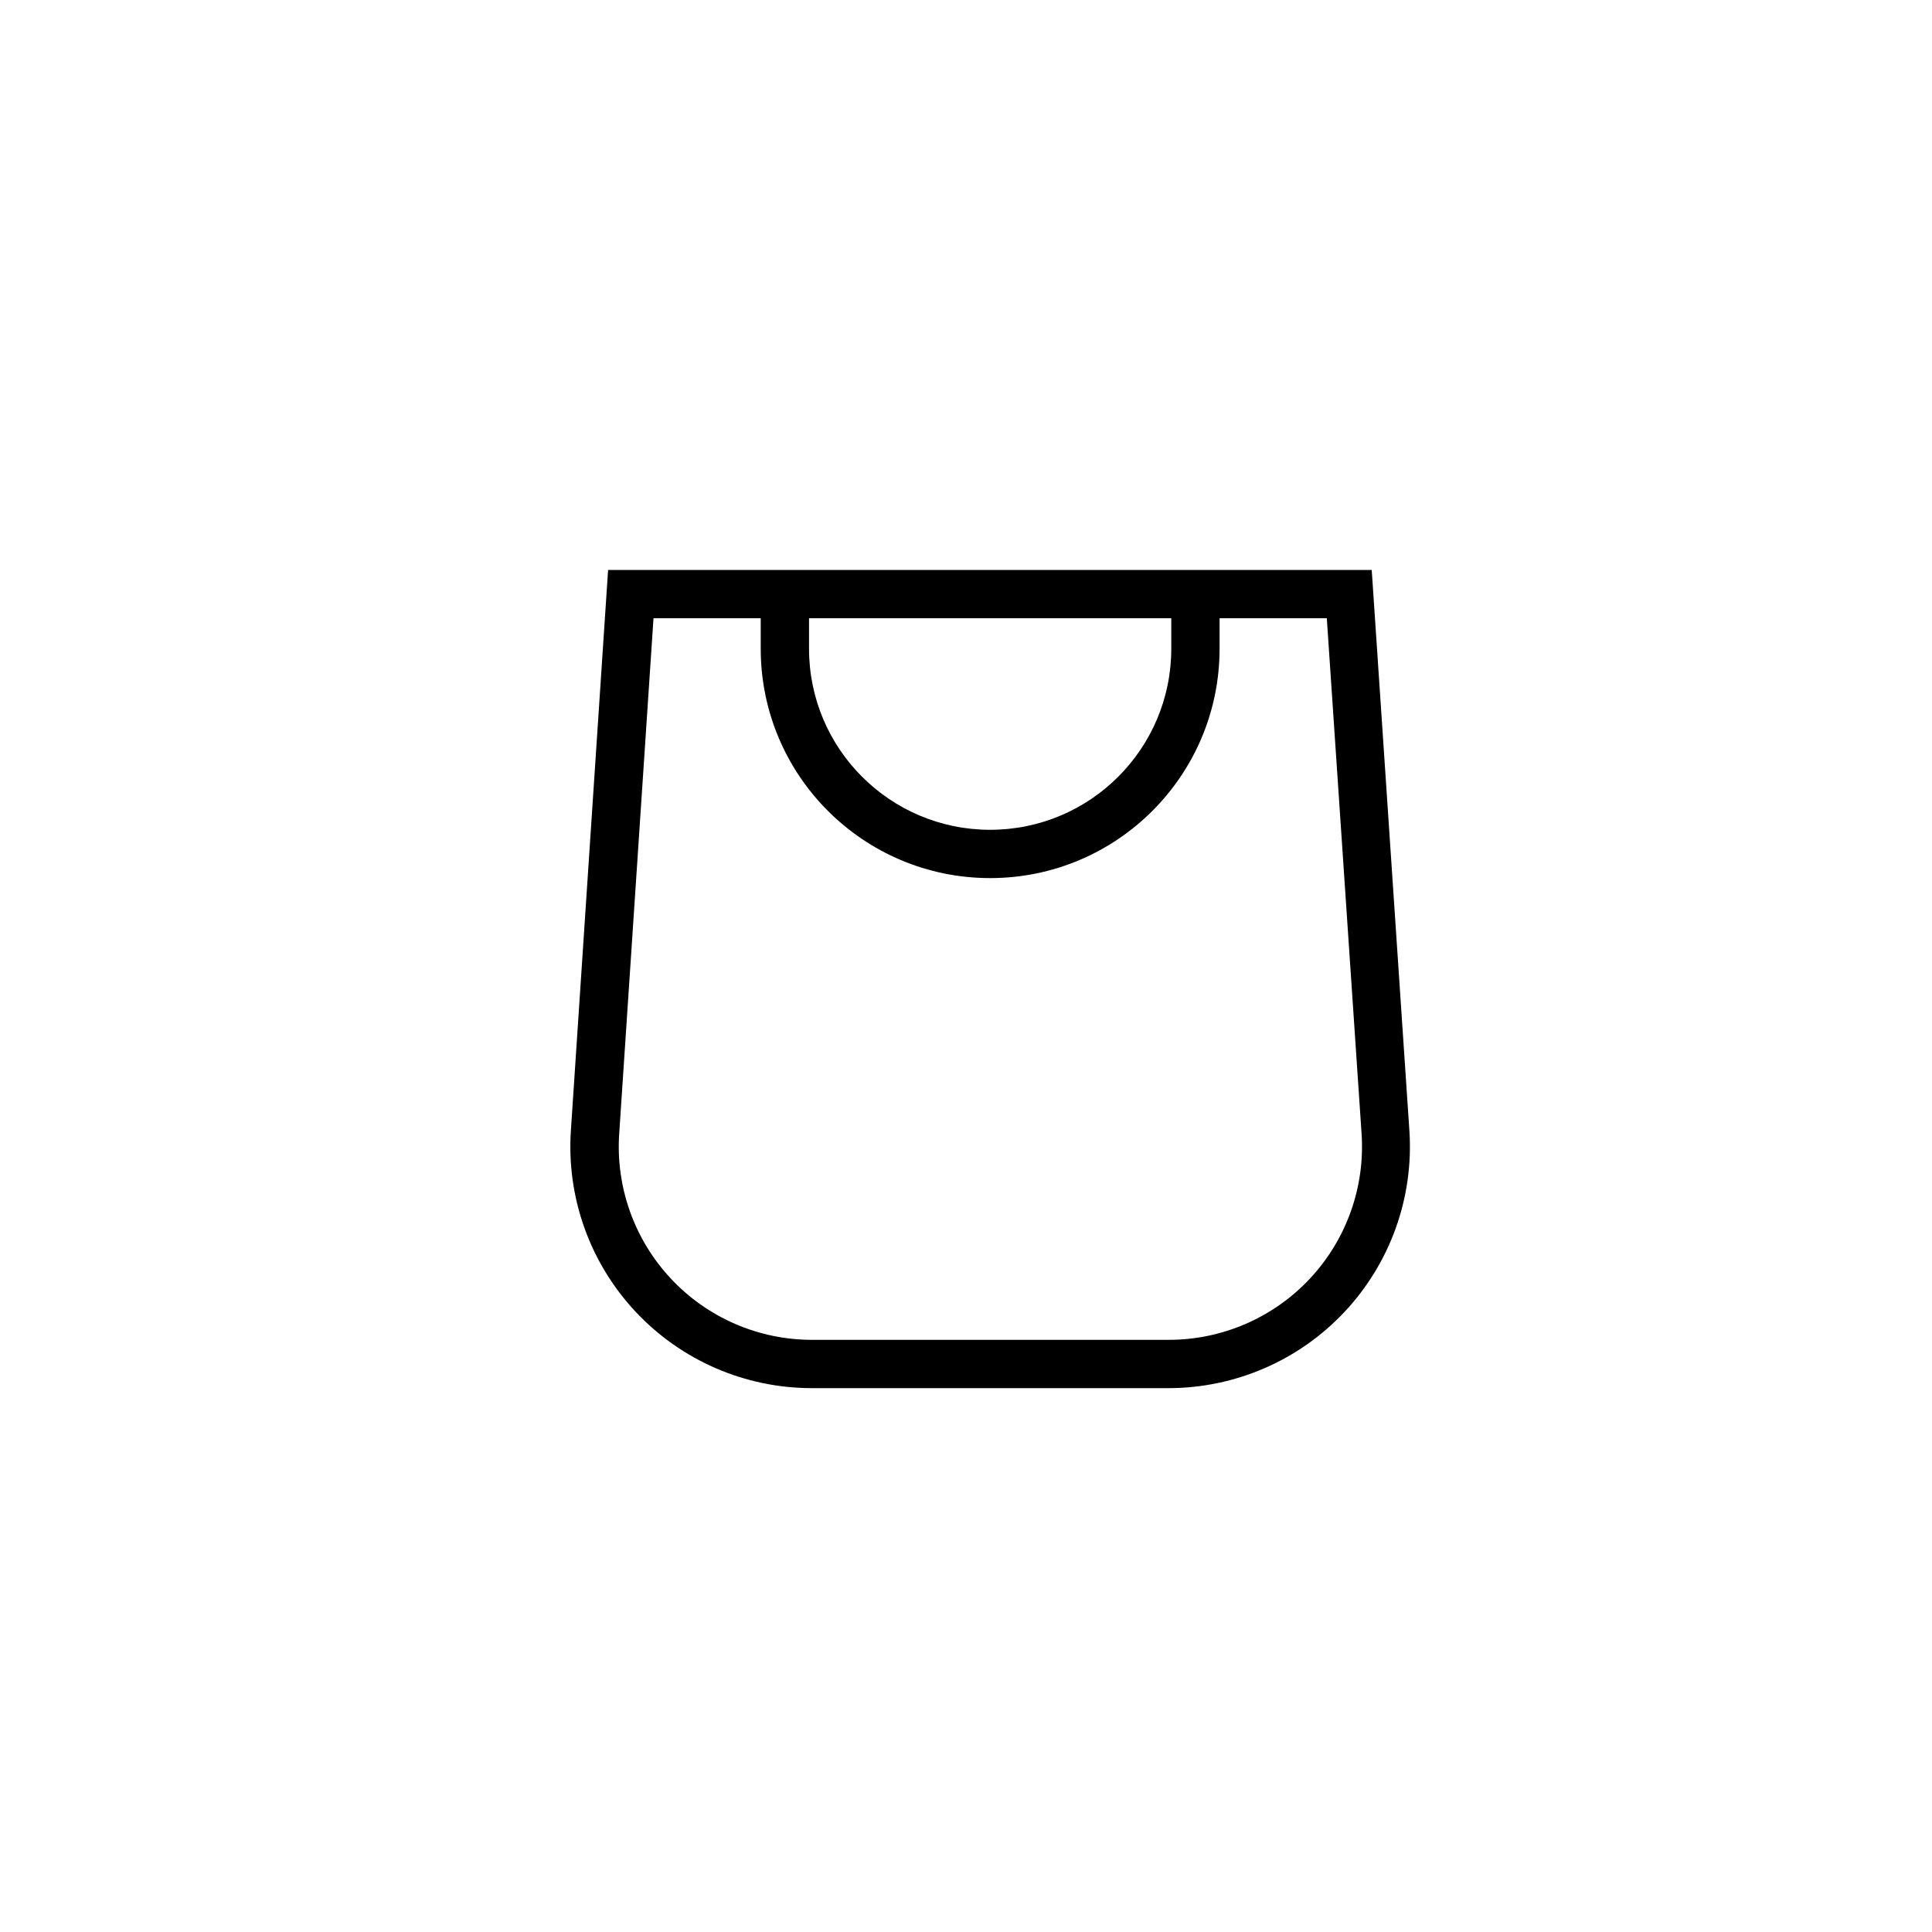
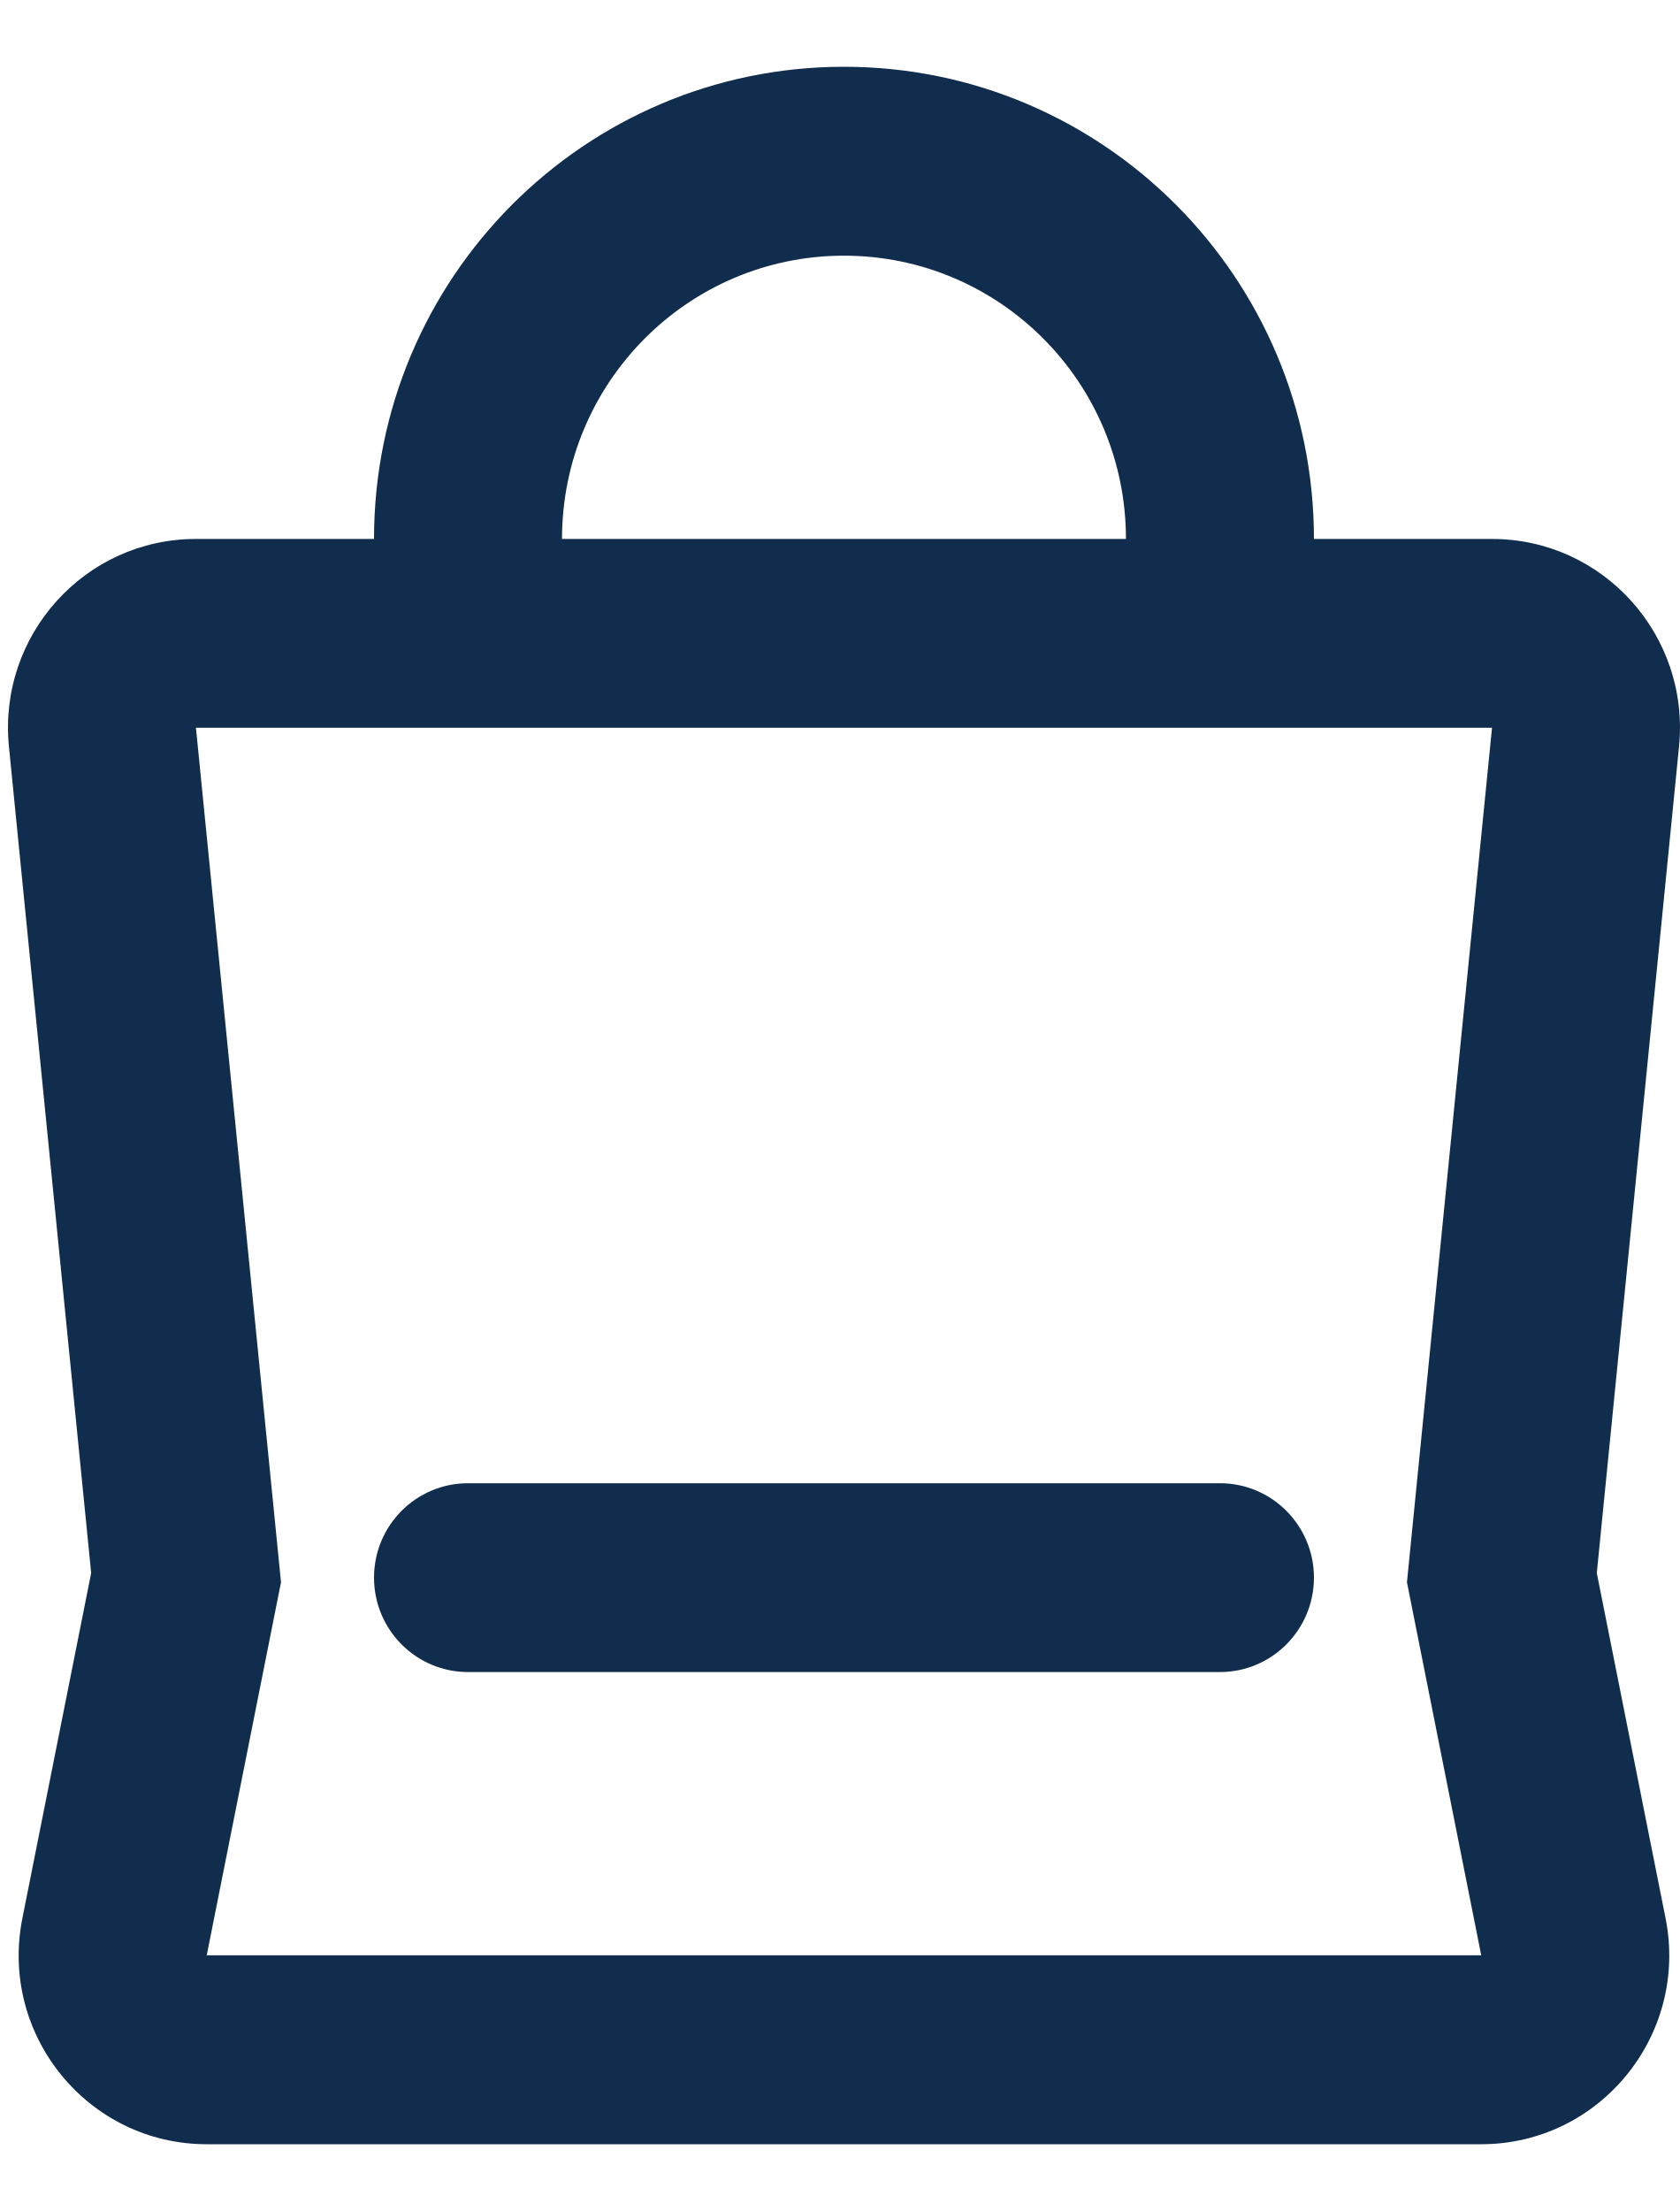
- <svg xmlns="http://www.w3.org/2000/svg" fill="none" class="icon icon-cart-empty" viewBox="0 0 40 40">
-   <path fill="currentColor" fill-rule="evenodd" d="M15.75 11.8h-3.16l-.77 11.6a5 5 0 0 0 4.99 5.34h7.38a5 5 0 0 0 4.99-5.33L28.4 11.8zm0 1h-2.22l-.71 10.67a4 4 0 0 0 3.99 4.27h7.38a4 4 0 0 0 4-4.27l-.72-10.67h-2.22v.63a4.75 4.75 0 1 1-9.5 0zm8.5 0h-7.5v.63a3.75 3.75 0 1 0 7.5 0z" />
+ <svg xmlns="http://www.w3.org/2000/svg" class="icon icon-cart-empty" width="19" height="25" viewBox="0 0 19 25" fill="none">
+   <path fill-rule="evenodd" clip-rule="evenodd" d="M9.545 2.891C7.784 2.891 6.356 4.325 6.356 6.094H12.734C12.734 4.325 11.306 2.891 9.545 2.891ZM14.86 6.094C14.86 3.145 12.48 0.755 9.545 0.755C6.61 0.755 4.23 3.145 4.23 6.094H2.216C0.958 6.094 -0.024 7.185 0.101 8.442L1.031 17.786L0.253 21.691C-0.01 23.012 0.997 24.245 2.338 24.245H16.752C18.093 24.245 19.099 23.012 18.837 21.691L18.059 17.786L18.989 8.442C19.114 7.185 18.132 6.094 16.874 6.094H14.86ZM2.216 8.229L3.178 17.891L2.338 22.109H16.752L15.912 17.891L16.874 8.229H2.216ZM4.23 17.838C4.23 17.249 4.706 16.771 5.293 16.771H13.797C14.384 16.771 14.86 17.249 14.86 17.838C14.86 18.428 14.384 18.906 13.797 18.906H5.293C4.706 18.906 4.23 18.428 4.23 17.838Z" fill="#112D4E" />
</svg>
